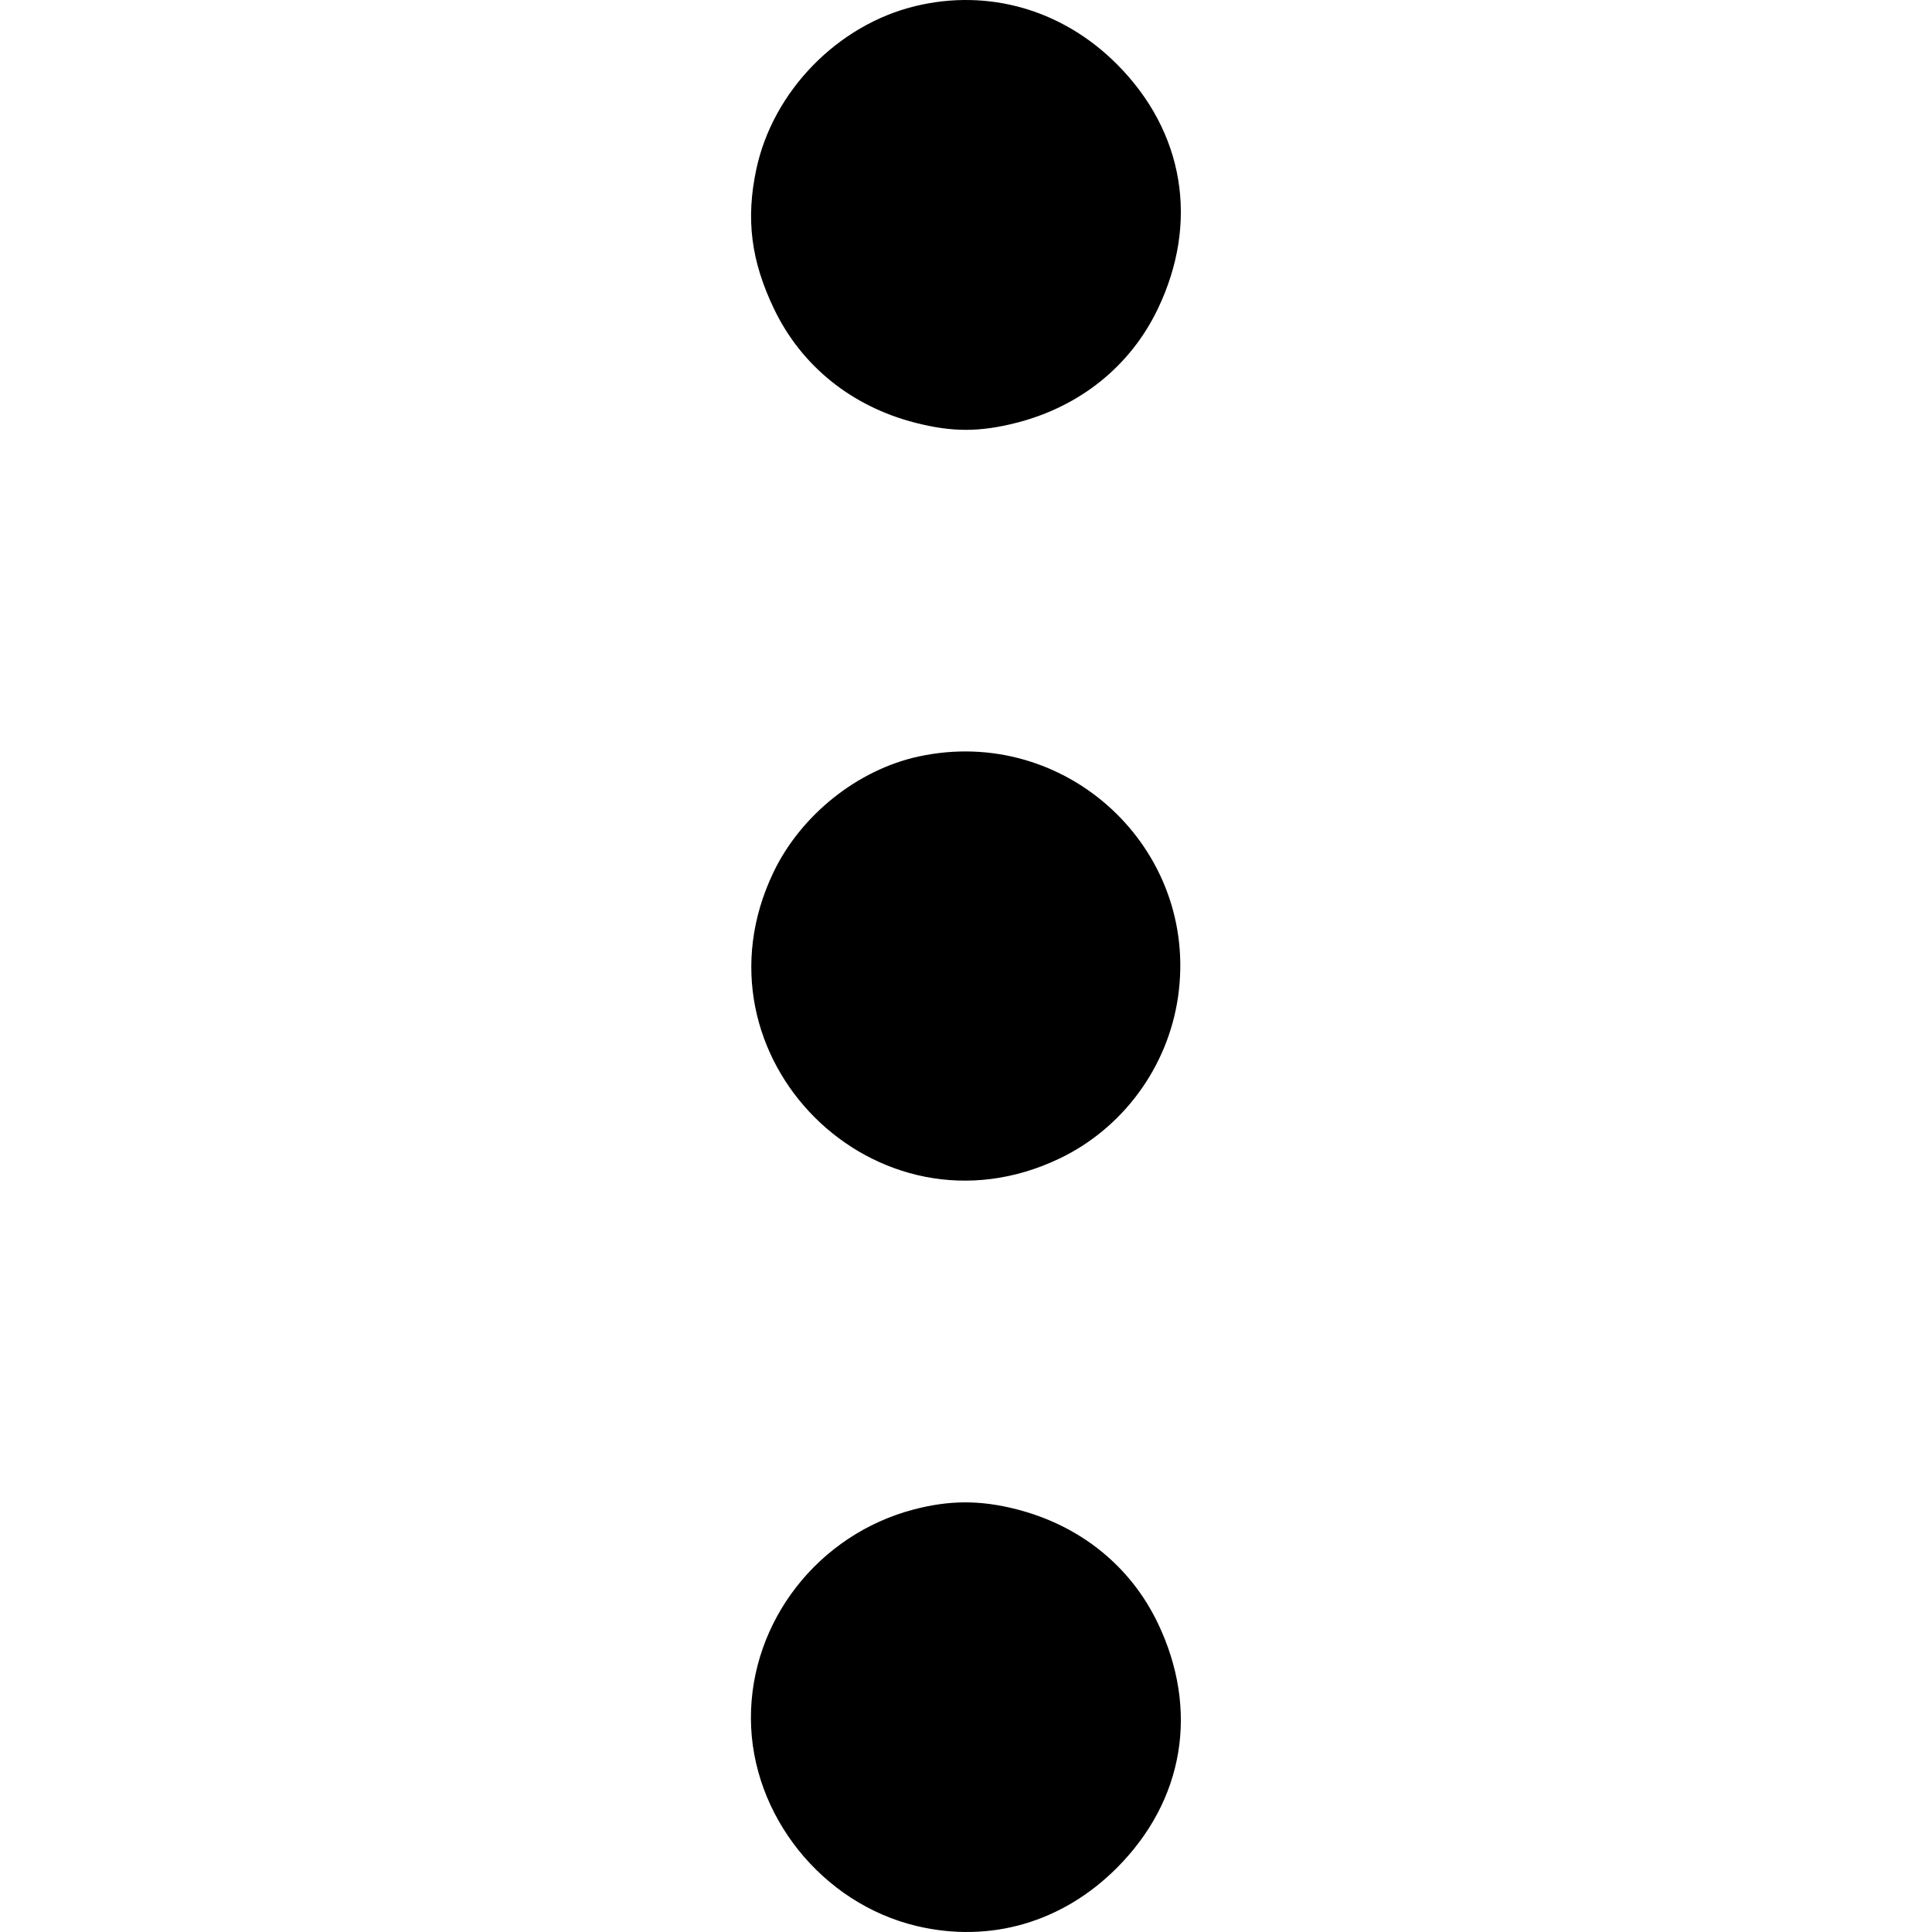
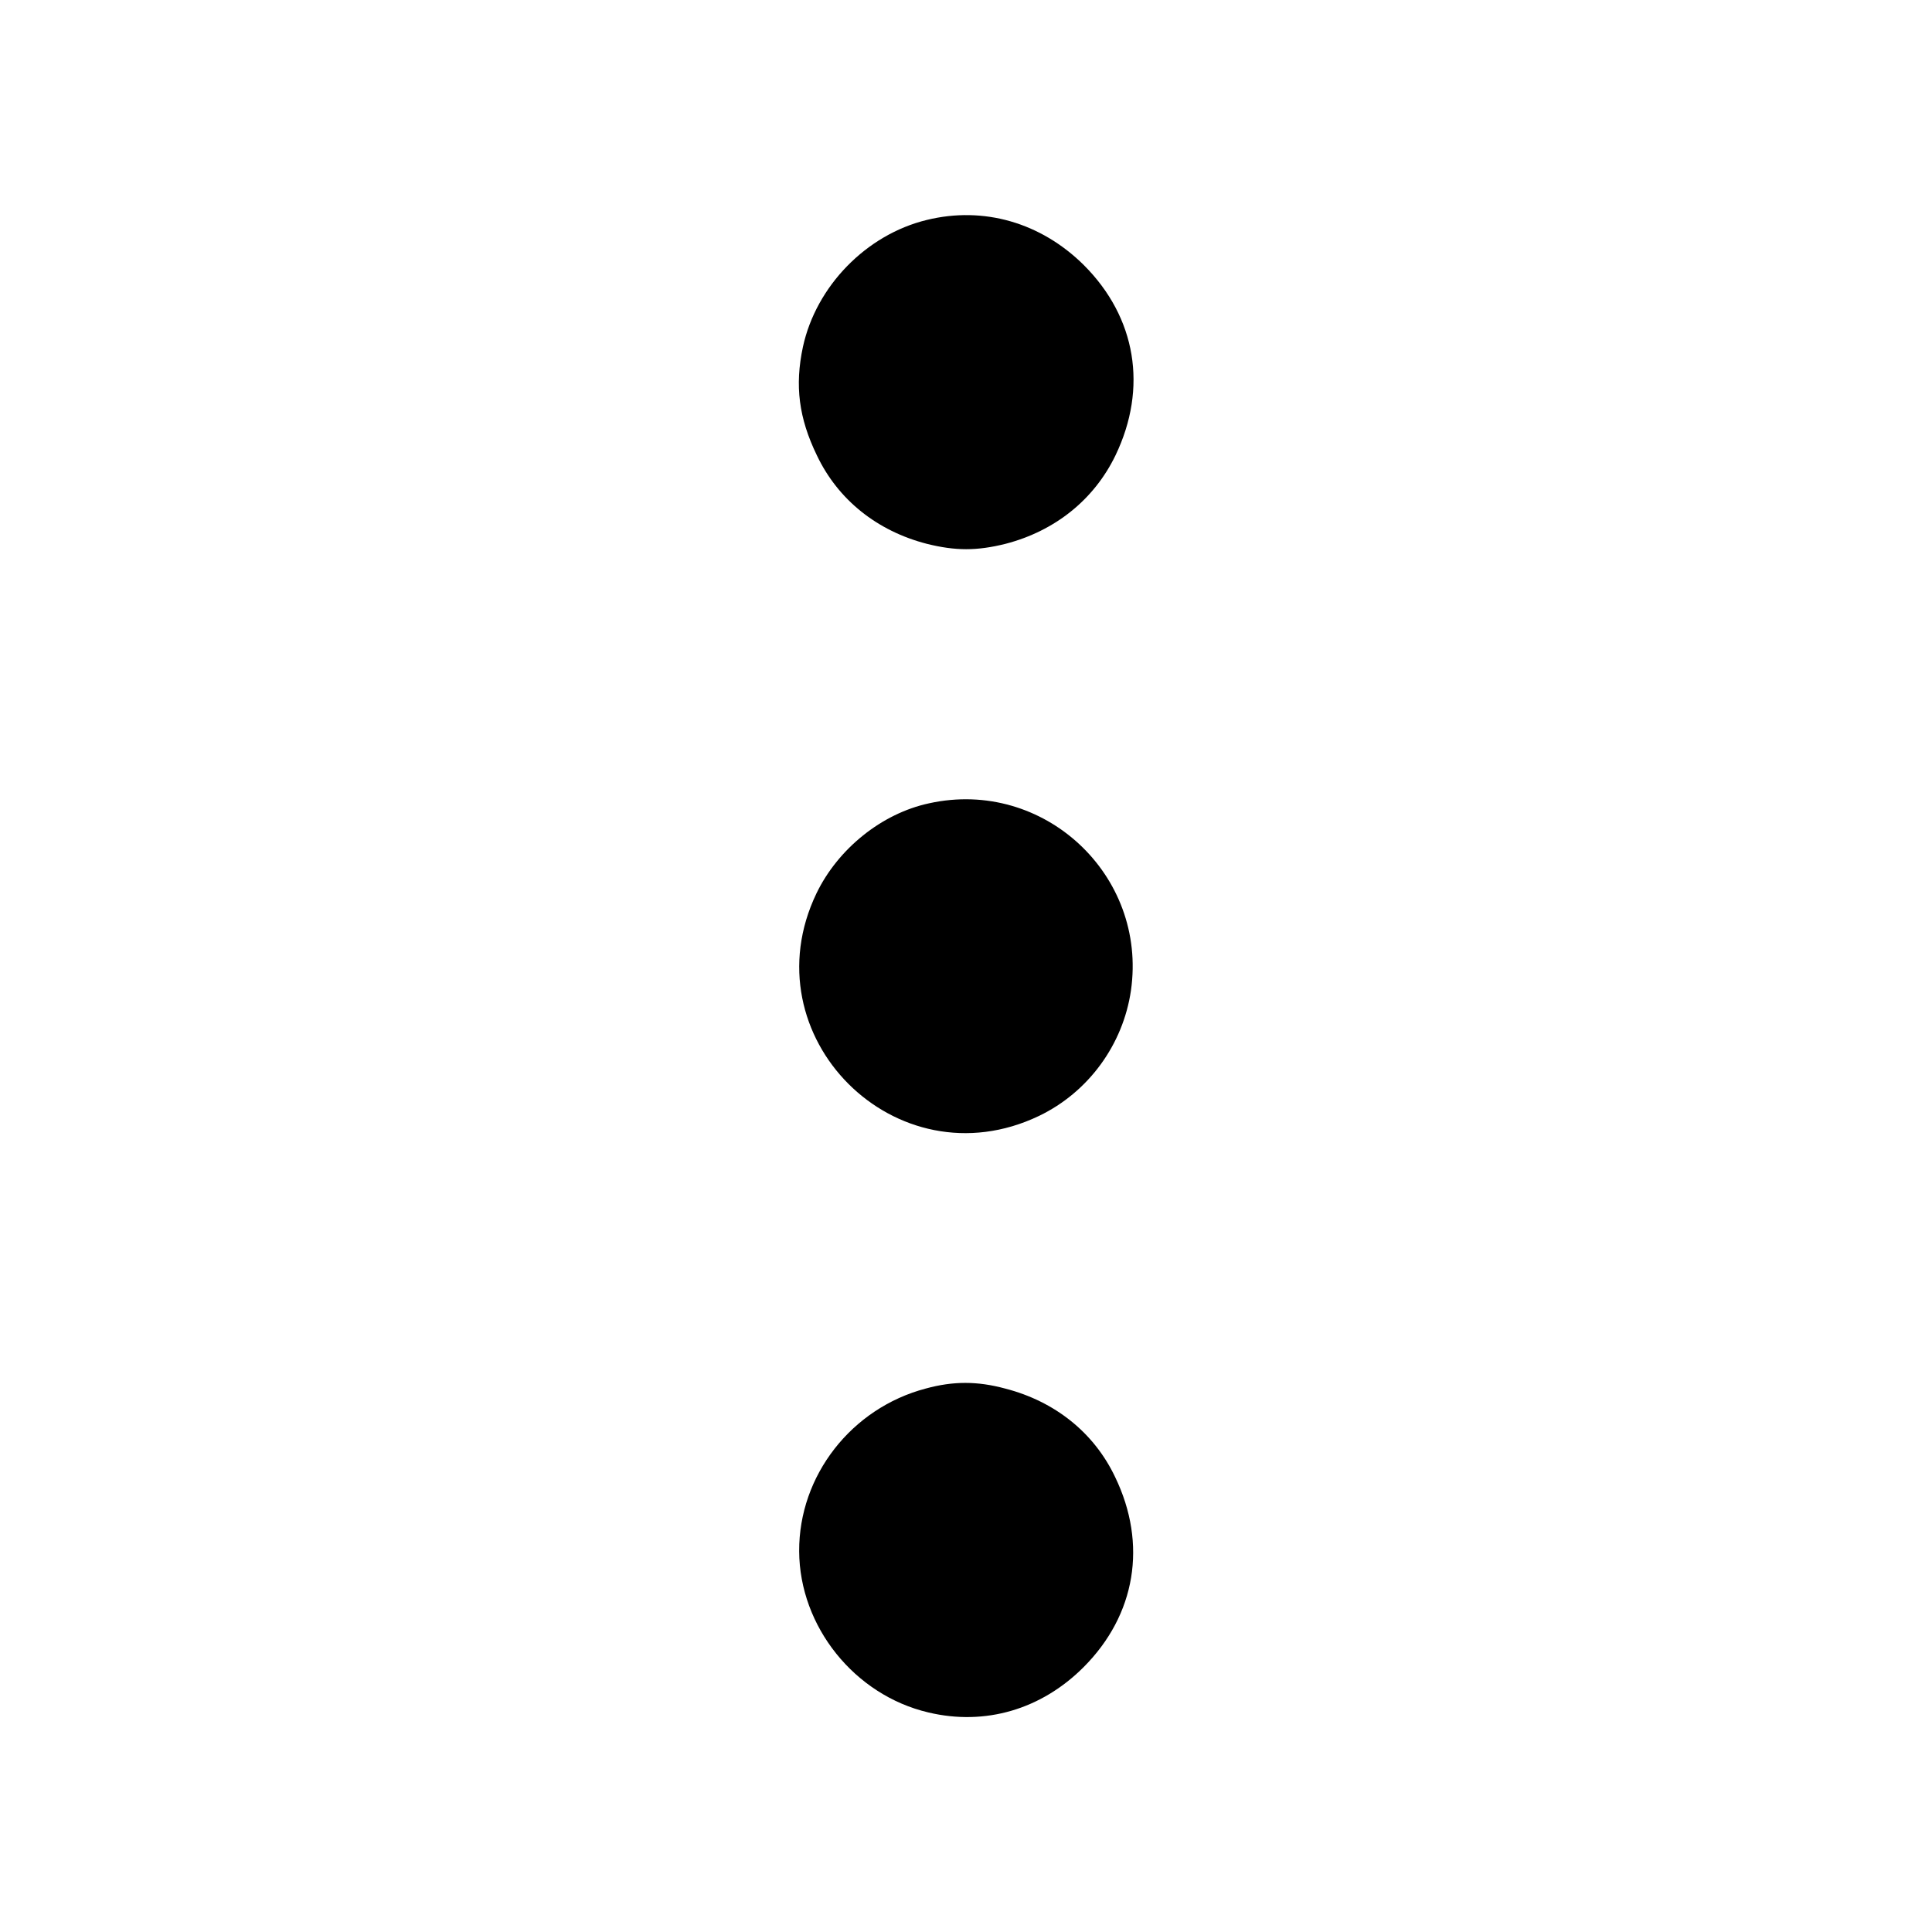
- <svg xmlns="http://www.w3.org/2000/svg" width="512" height="512" viewBox="0 0 512 512">
-   <path fill-rule="evenodd" clip-rule="evenodd" d="M242.581 1.615C221.939 6.61 204.808 24.203 200.417 44.919C197.621 58.108 199.034 69.169 205.14 81.888C212.393 97 225.711 107.725 242.576 112.039C252.345 114.537 259.614 114.537 269.383 112.039C286.249 107.725 299.566 97 306.819 81.888C317.841 58.928 313.824 34.876 295.981 17.003C281.574 2.572 261.973 -3.076 242.581 1.615V1.615ZM243.398 200.49C227.265 204.001 212.263 215.973 204.987 231.146C181.626 279.854 232.13 330.358 280.838 306.997C297.625 298.947 309.487 282.77 312.182 264.254C317.914 224.874 282.445 191.994 243.398 200.49V200.49ZM242.182 400.017C216.833 406.658 198.912 429.653 199 455.425C199.088 481.044 217.868 504.507 243.033 510.439C262.442 515.013 281.574 509.437 295.981 495.006C313.824 477.133 317.841 453.08 306.819 430.121C299.566 415.009 286.249 404.284 269.383 399.97C259.81 397.522 251.652 397.536 242.182 400.017" fill="black" />
+ <svg xmlns="http://www.w3.org/2000/svg" version="1.1" id="Layer_1" x="0px" y="0px" viewBox="0 0 513 513" style="enable-background:new 0 0 513 513;" xml:space="preserve">
+   <style type="text/css">
+ 	.st0{fill-rule:evenodd;clip-rule:evenodd;}
+ </style>
+   <g>
+     <path class="st0" d="M246.1,58.4C230,62.3,216.7,76,213.2,92.1c-2.2,10.3-1.1,18.9,3.7,28.8c5.6,11.8,16,20.1,29.2,23.5   c7.6,1.9,13.3,1.9,20.9,0c13.1-3.4,23.5-11.7,29.2-23.5c8.6-17.9,5.5-36.6-8.4-50.5C276.4,59.1,261.2,54.7,246.1,58.4L246.1,58.4z    M246.7,213.3c-12.6,2.7-24.2,12.1-29.9,23.9c-18.2,37.9,21.1,77.3,59.1,59.1c13.1-6.3,22.3-18.9,24.4-33.3   C304.7,232.3,277.1,206.6,246.7,213.3L246.7,213.3z M245.8,368.7c-19.7,5.2-33.7,23.1-33.6,43.2c0.1,20,14.7,38.2,34.3,42.8   c15.1,3.6,30-0.8,41.2-12c13.9-13.9,17-32.7,8.4-50.5c-5.6-11.8-16-20.1-29.2-23.5C259.5,366.7,253.1,366.7,245.8,368.7" />
+   </g>
</svg>
